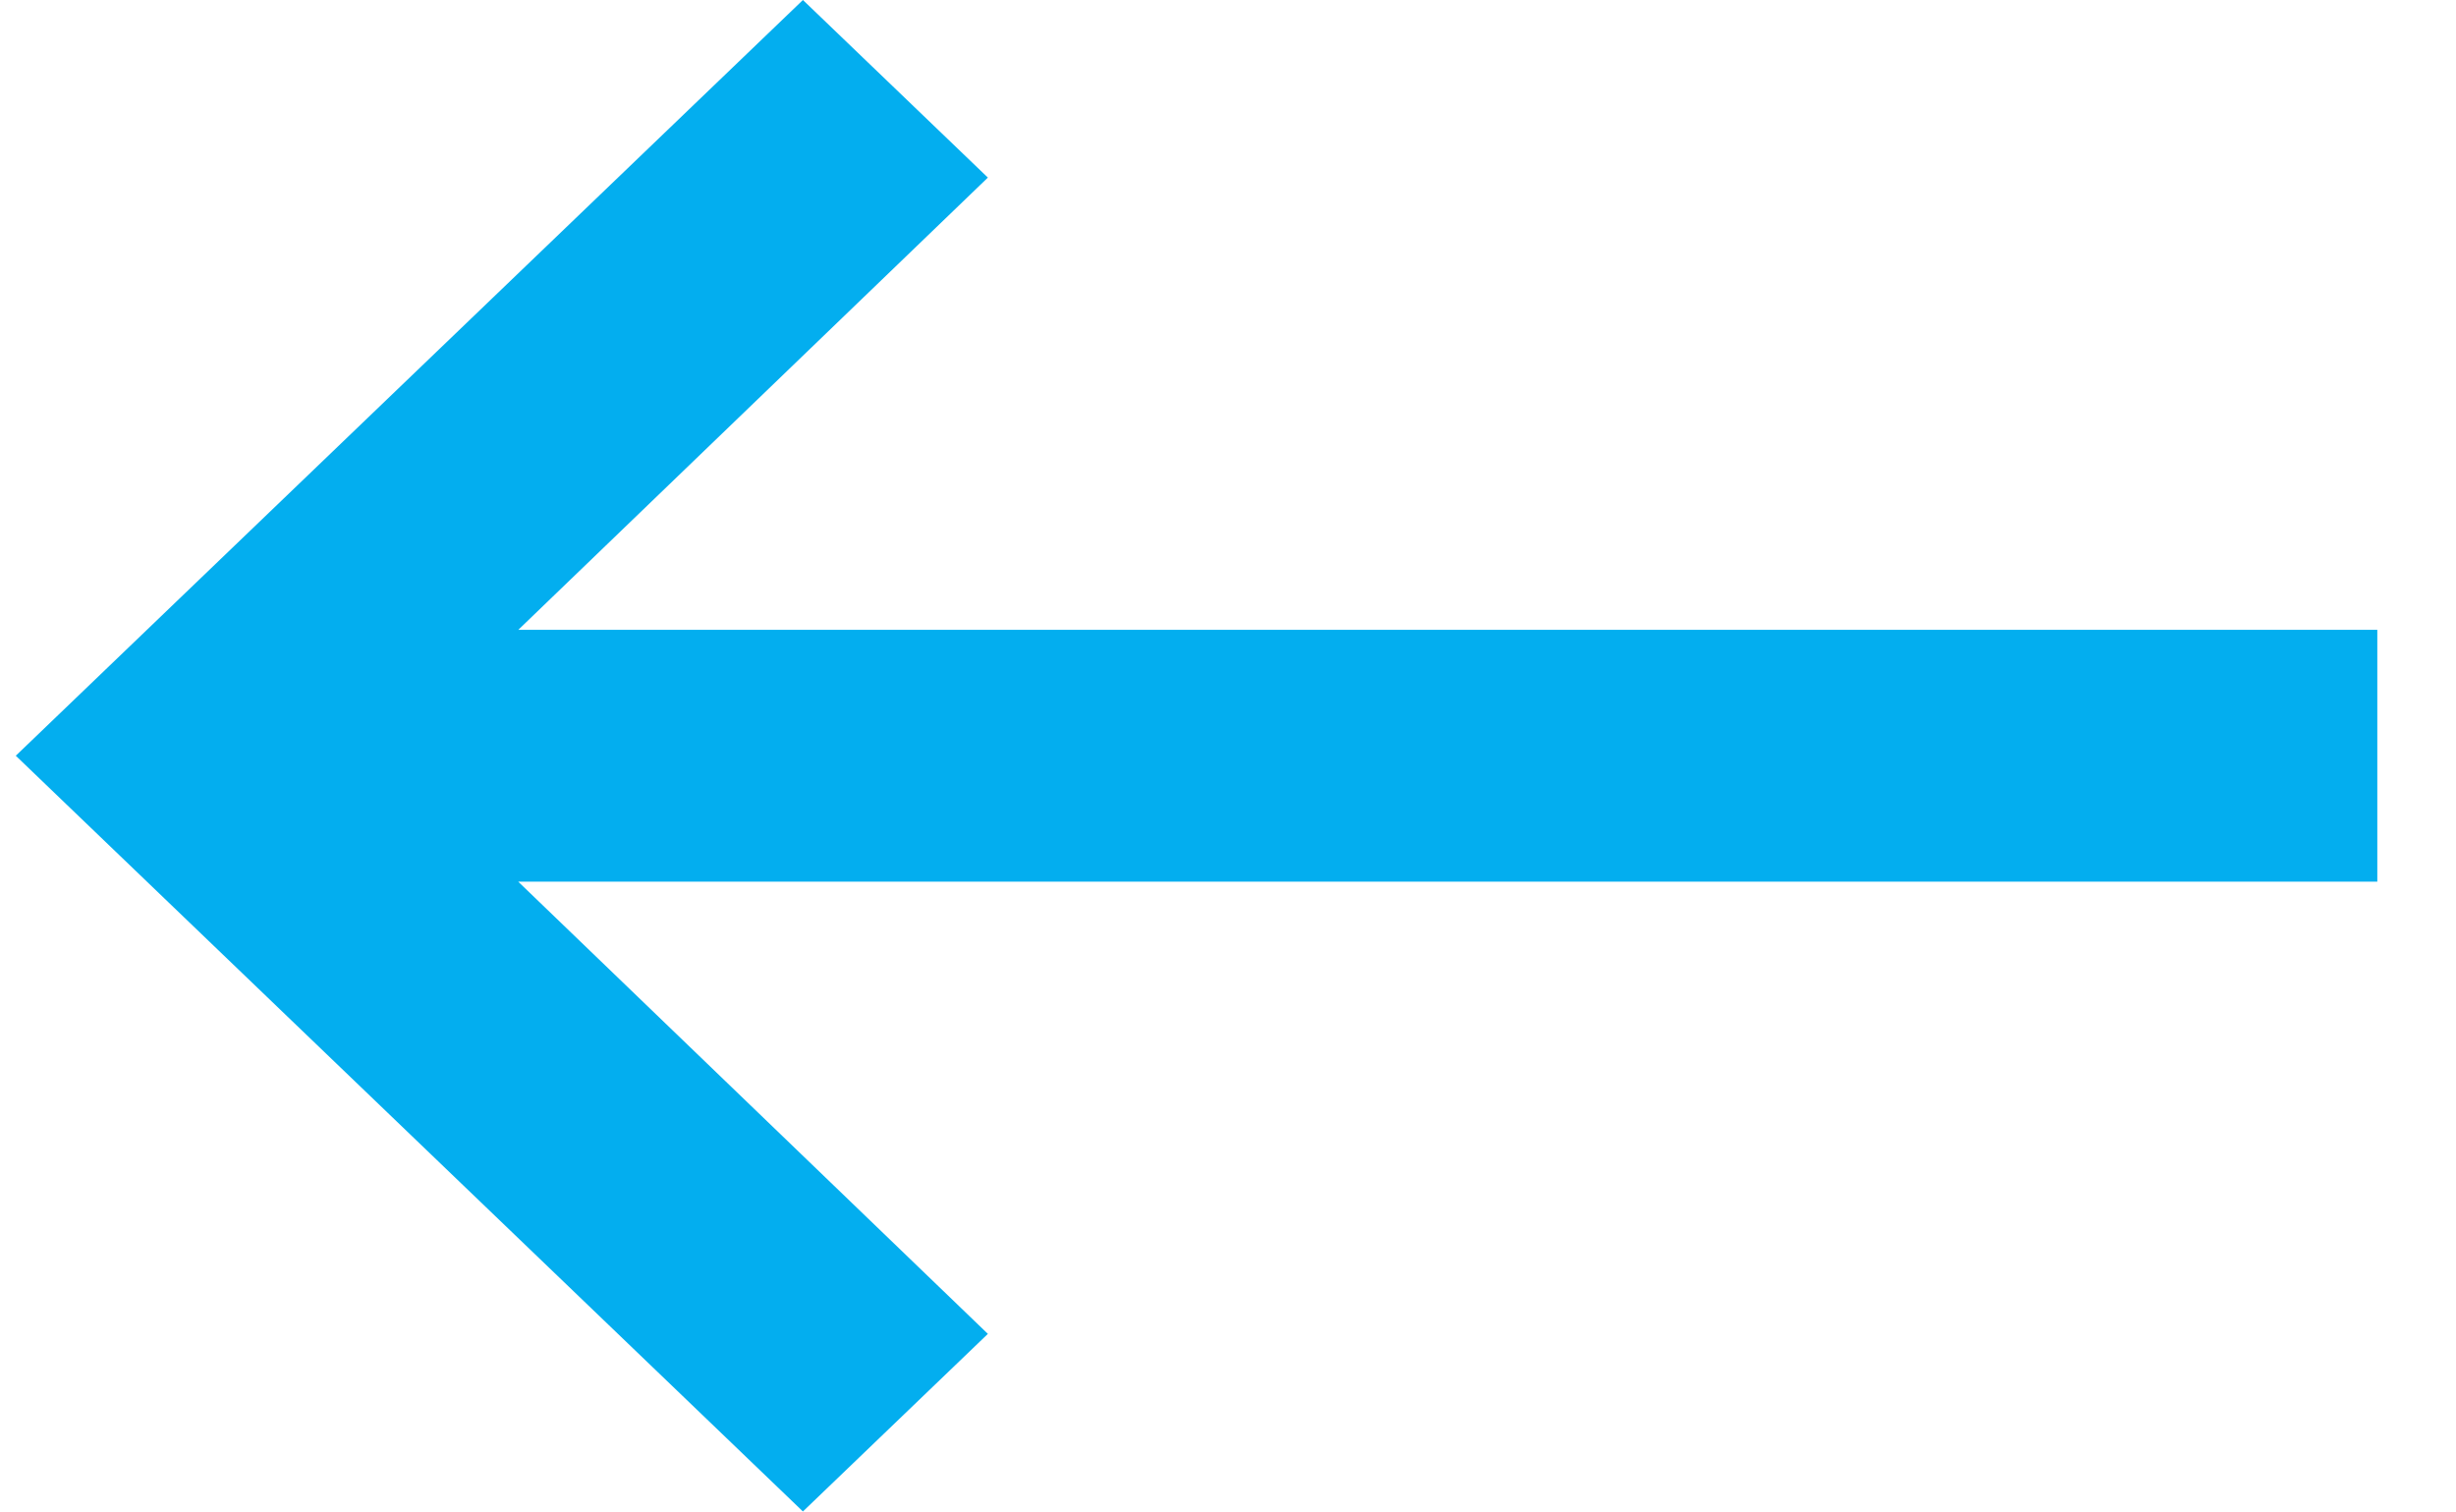
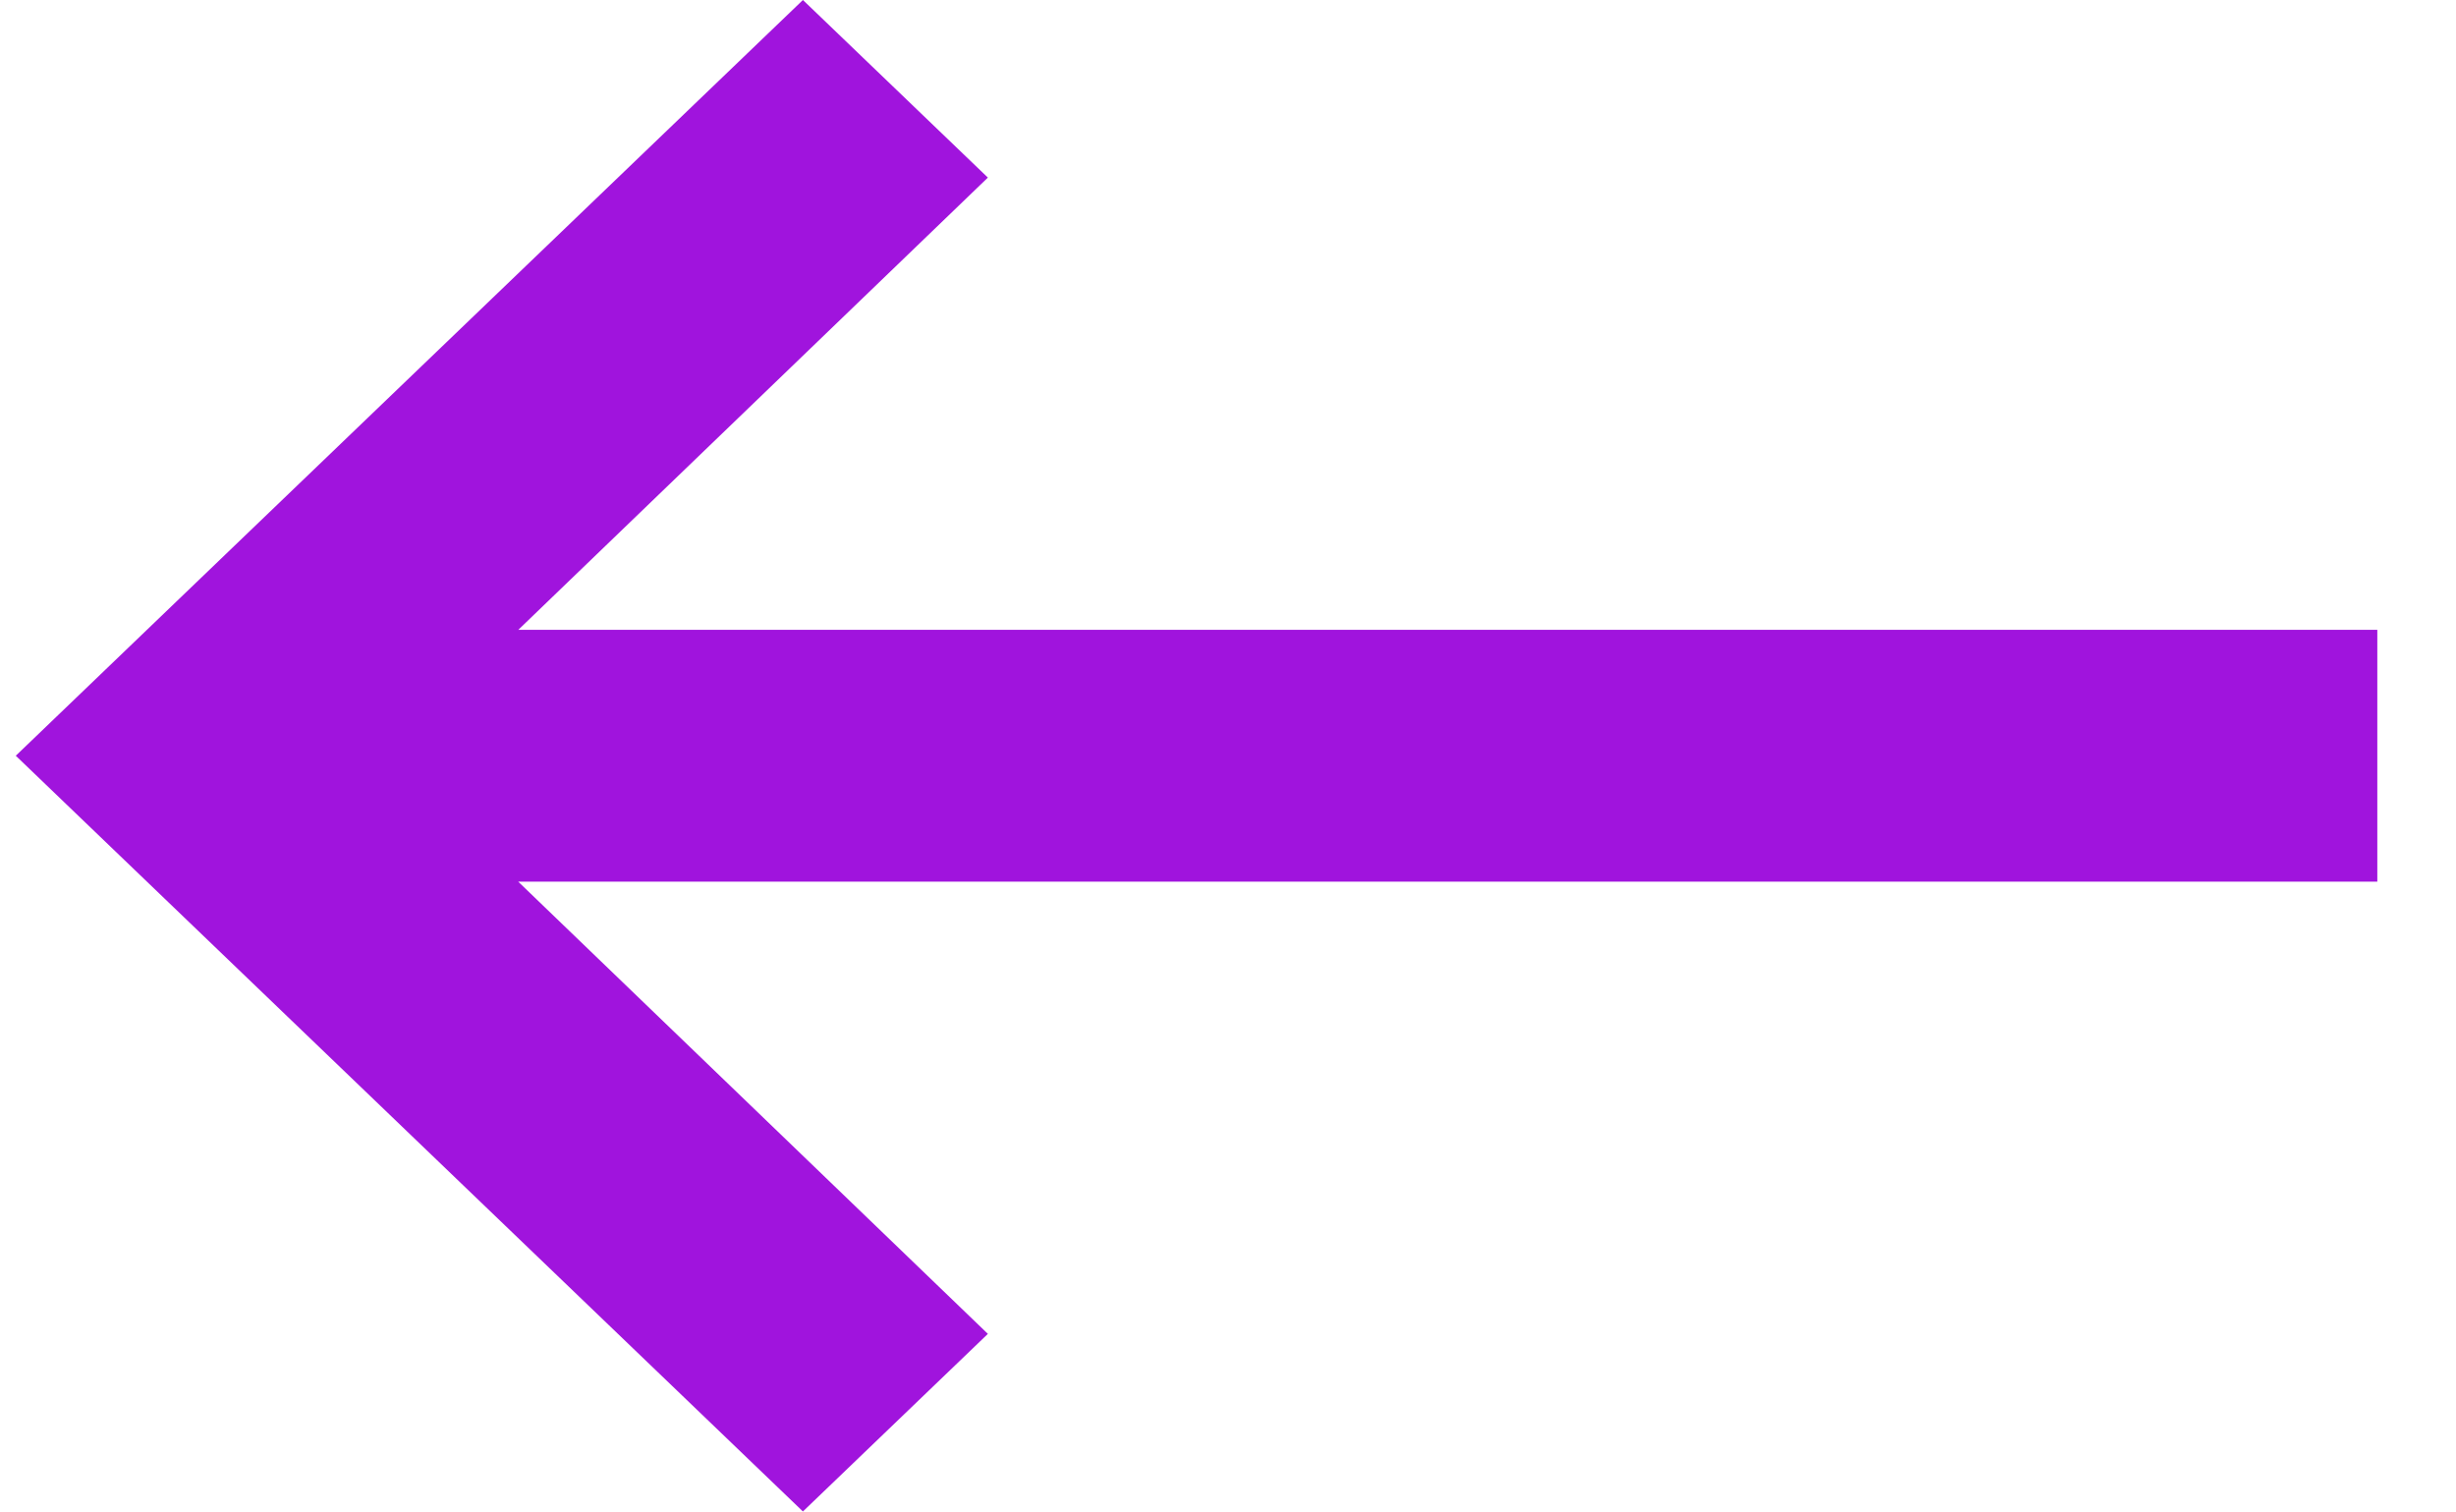
<svg xmlns="http://www.w3.org/2000/svg" width="26" height="16" viewBox="0 0 26 16">
  <g fill="none" fill-rule="evenodd">
    <path d="M-4-8h33.333v32H-4z" />
-     <path fill="#03AEEF" d="M25.167 6.667H5.487l4.971-4.787L8.5 0 .167 8 8.5 16l1.958-1.88-4.972-4.787H25.167z" />
+     <path fill="#A014DD" d="M25.167 6.667H5.487l4.971-4.787L8.5 0 .167 8 8.5 16l1.958-1.88-4.972-4.787H25.167z" />
  </g>
</svg>
